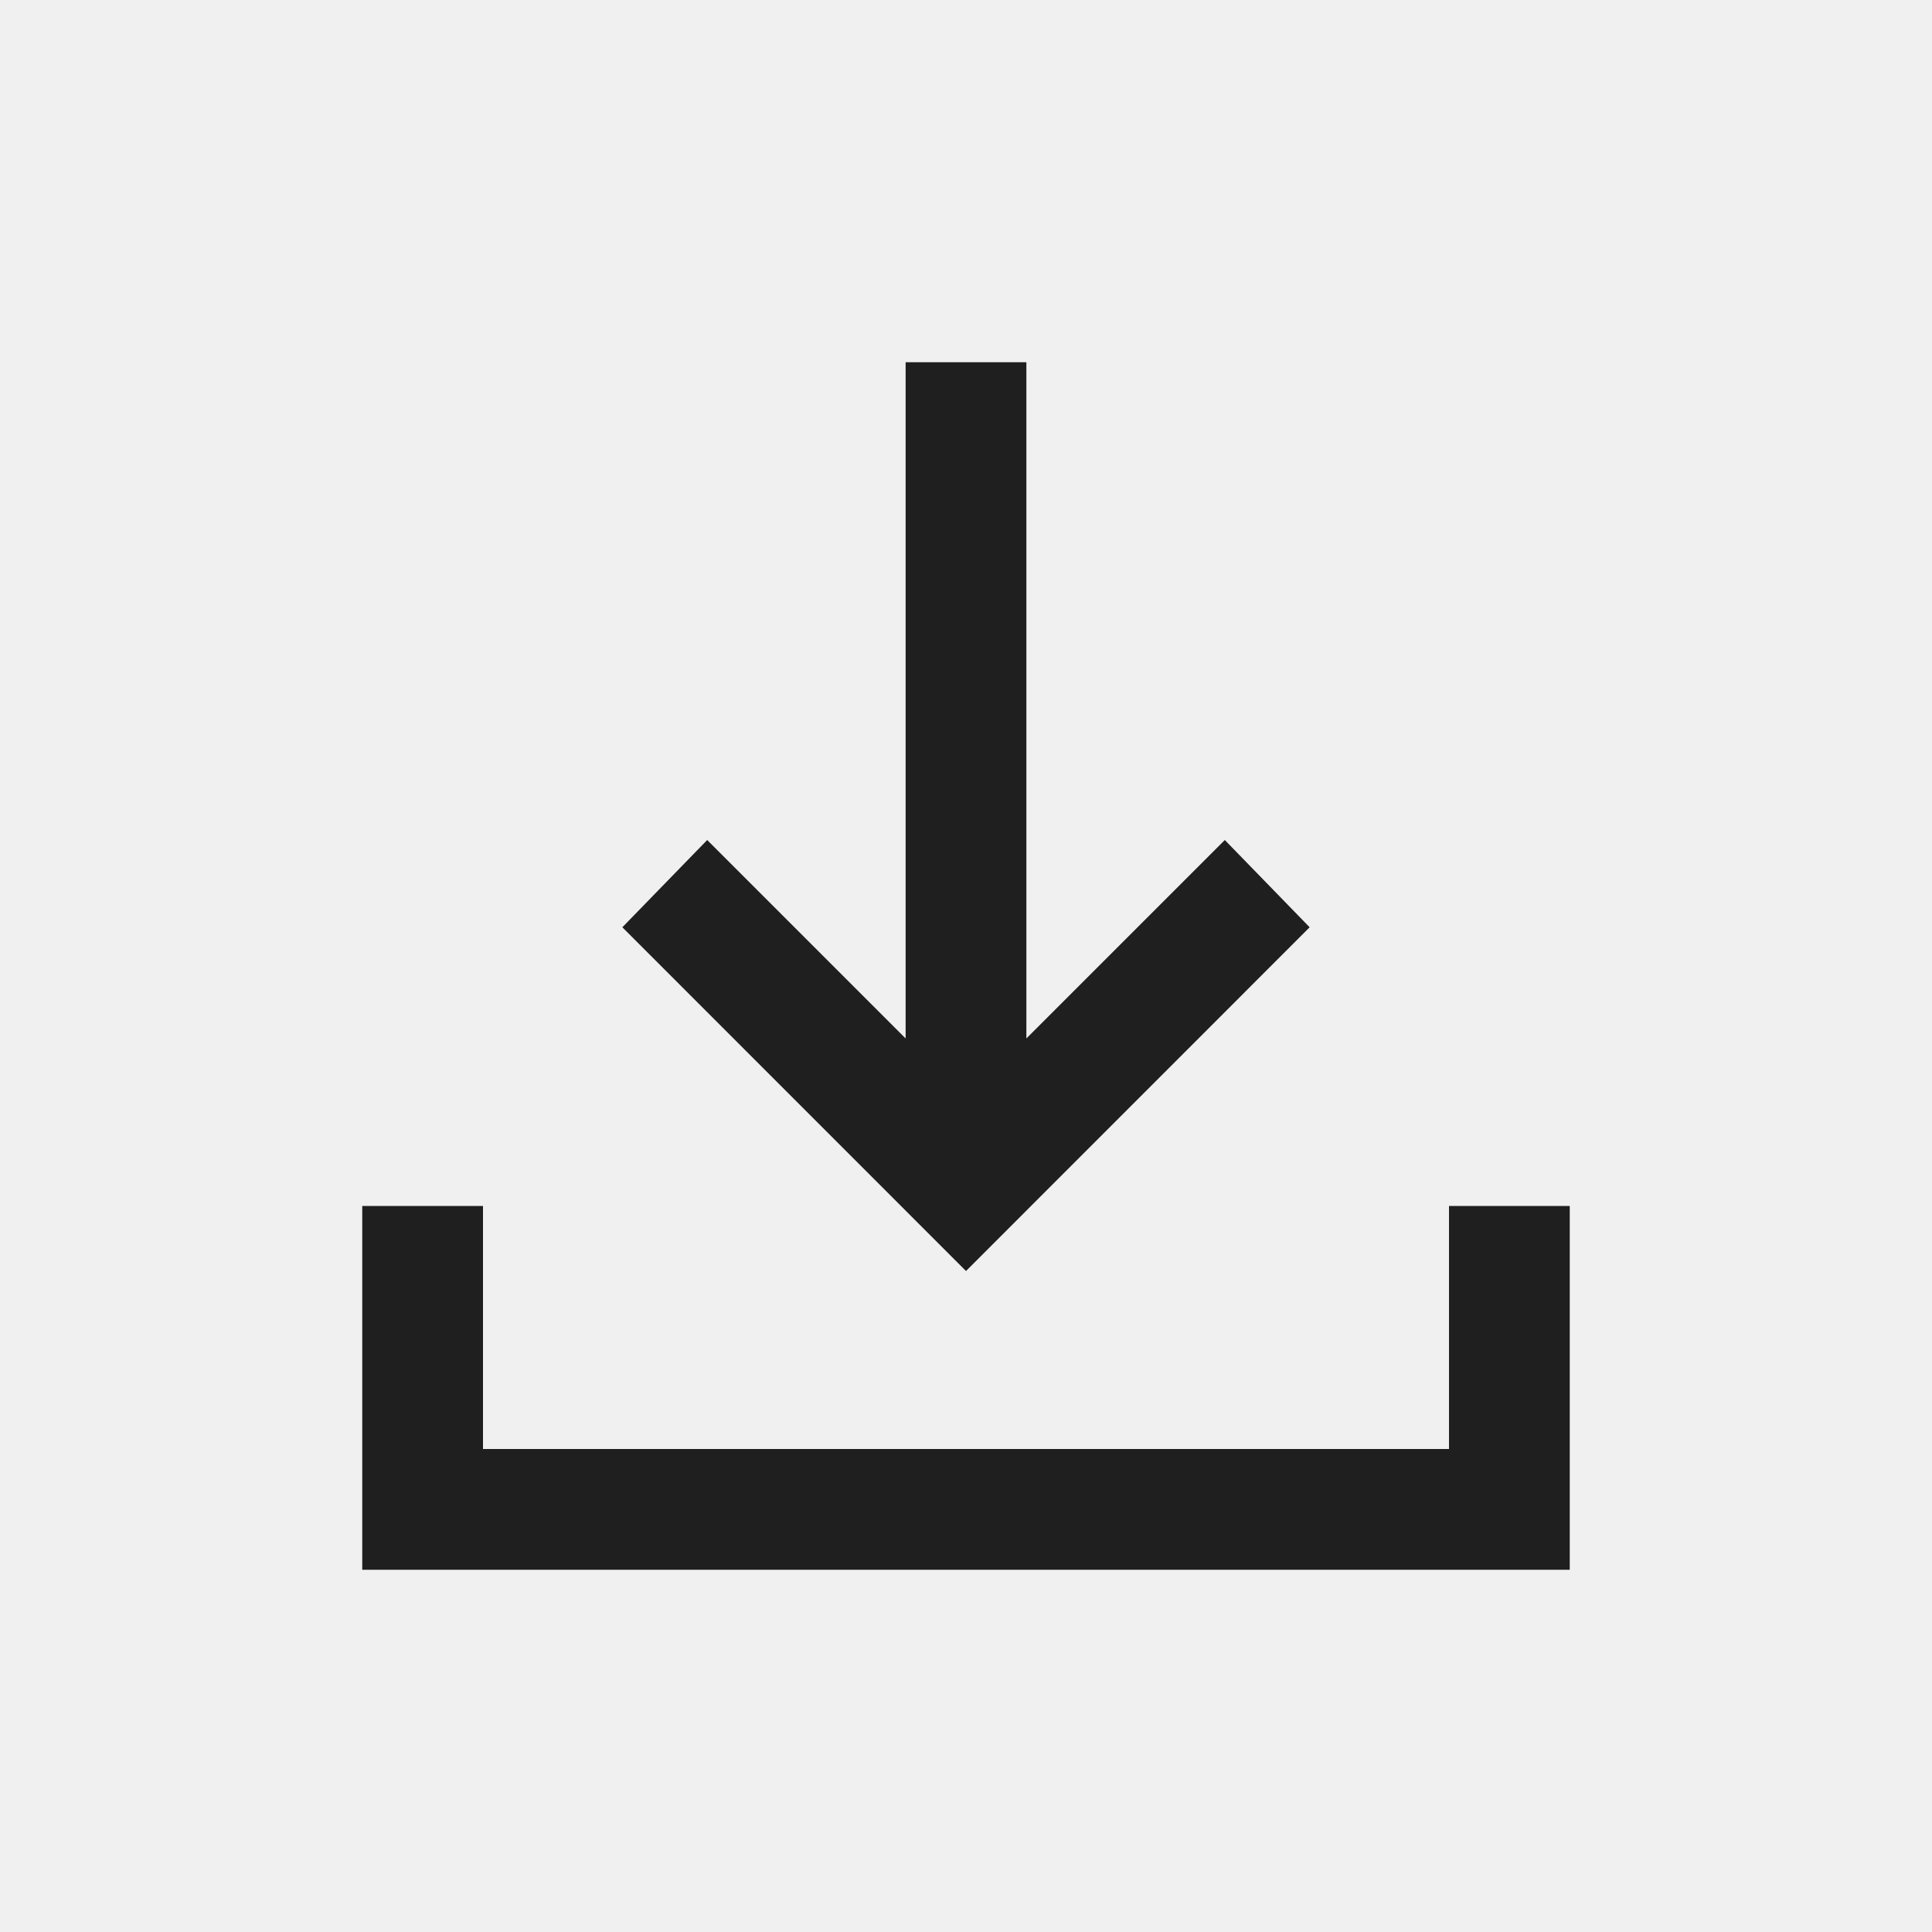
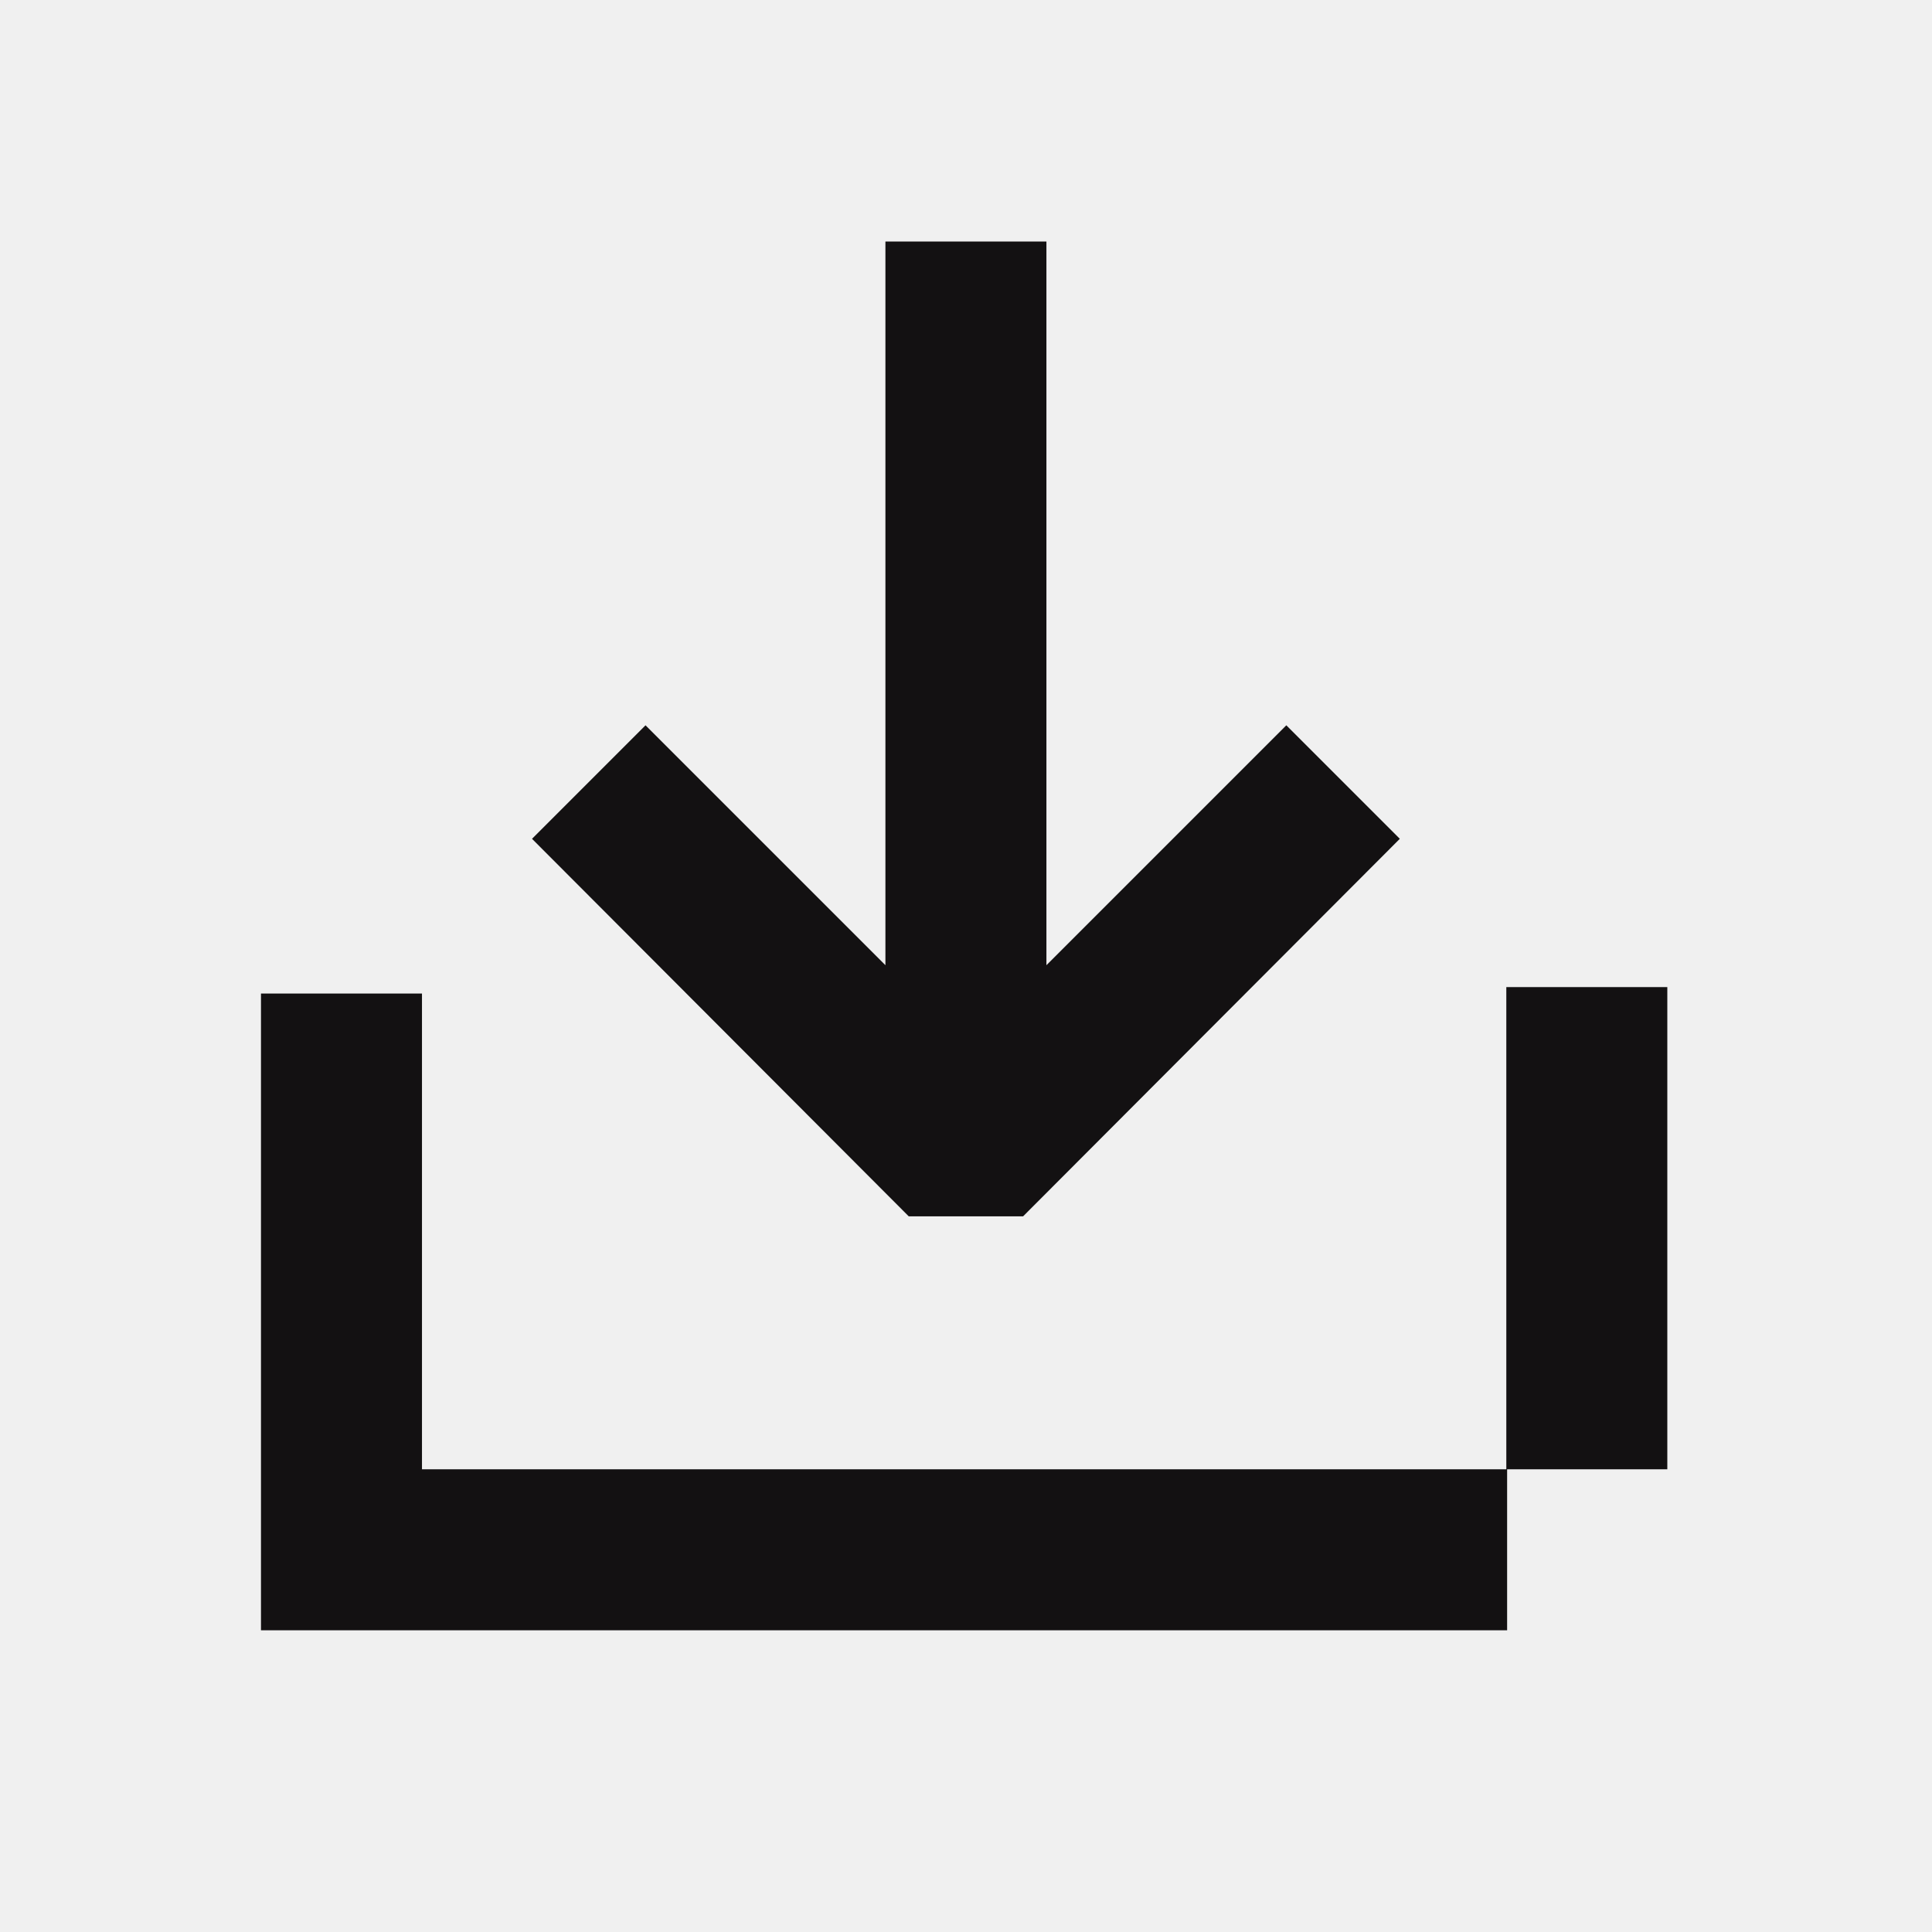
<svg xmlns="http://www.w3.org/2000/svg" width="24" height="24" viewBox="0 0 24 24" fill="none">
-   <path d="M12 15.789L7.731 11.519L8.785 10.435L11.25 12.9V4.5H12.75V12.9L15.215 10.435L16.269 11.519L12 15.789ZM4.5 19.5V14.981H6V18H18V14.981H19.5V19.5H4.5Z" fill="#1F1F1F" />
+   <g clip-path="url(#clip0_10226_38254)">
+     <path d="M3.242 20.252H18.722V18.252H20.712V12.262H18.712V18.252H5.242V12.342H3.242" fill="#131112" />
+     <path d="M12.999 3H10.999V11.99L8.019 9.01L6.609 10.42L11.289 15.11H12.709L17.389 10.42L15.979 9.01L12.999 11.99V3Z" fill="#131112" />
+   </g>
+   <defs>
+     <clipPath id="clip0_10226_38254">
+       <rect width="24" height="24" fill="white" />
+     </clipPath>
+   </defs>
</svg>
